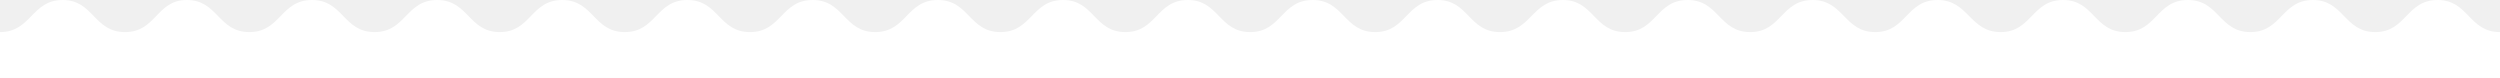
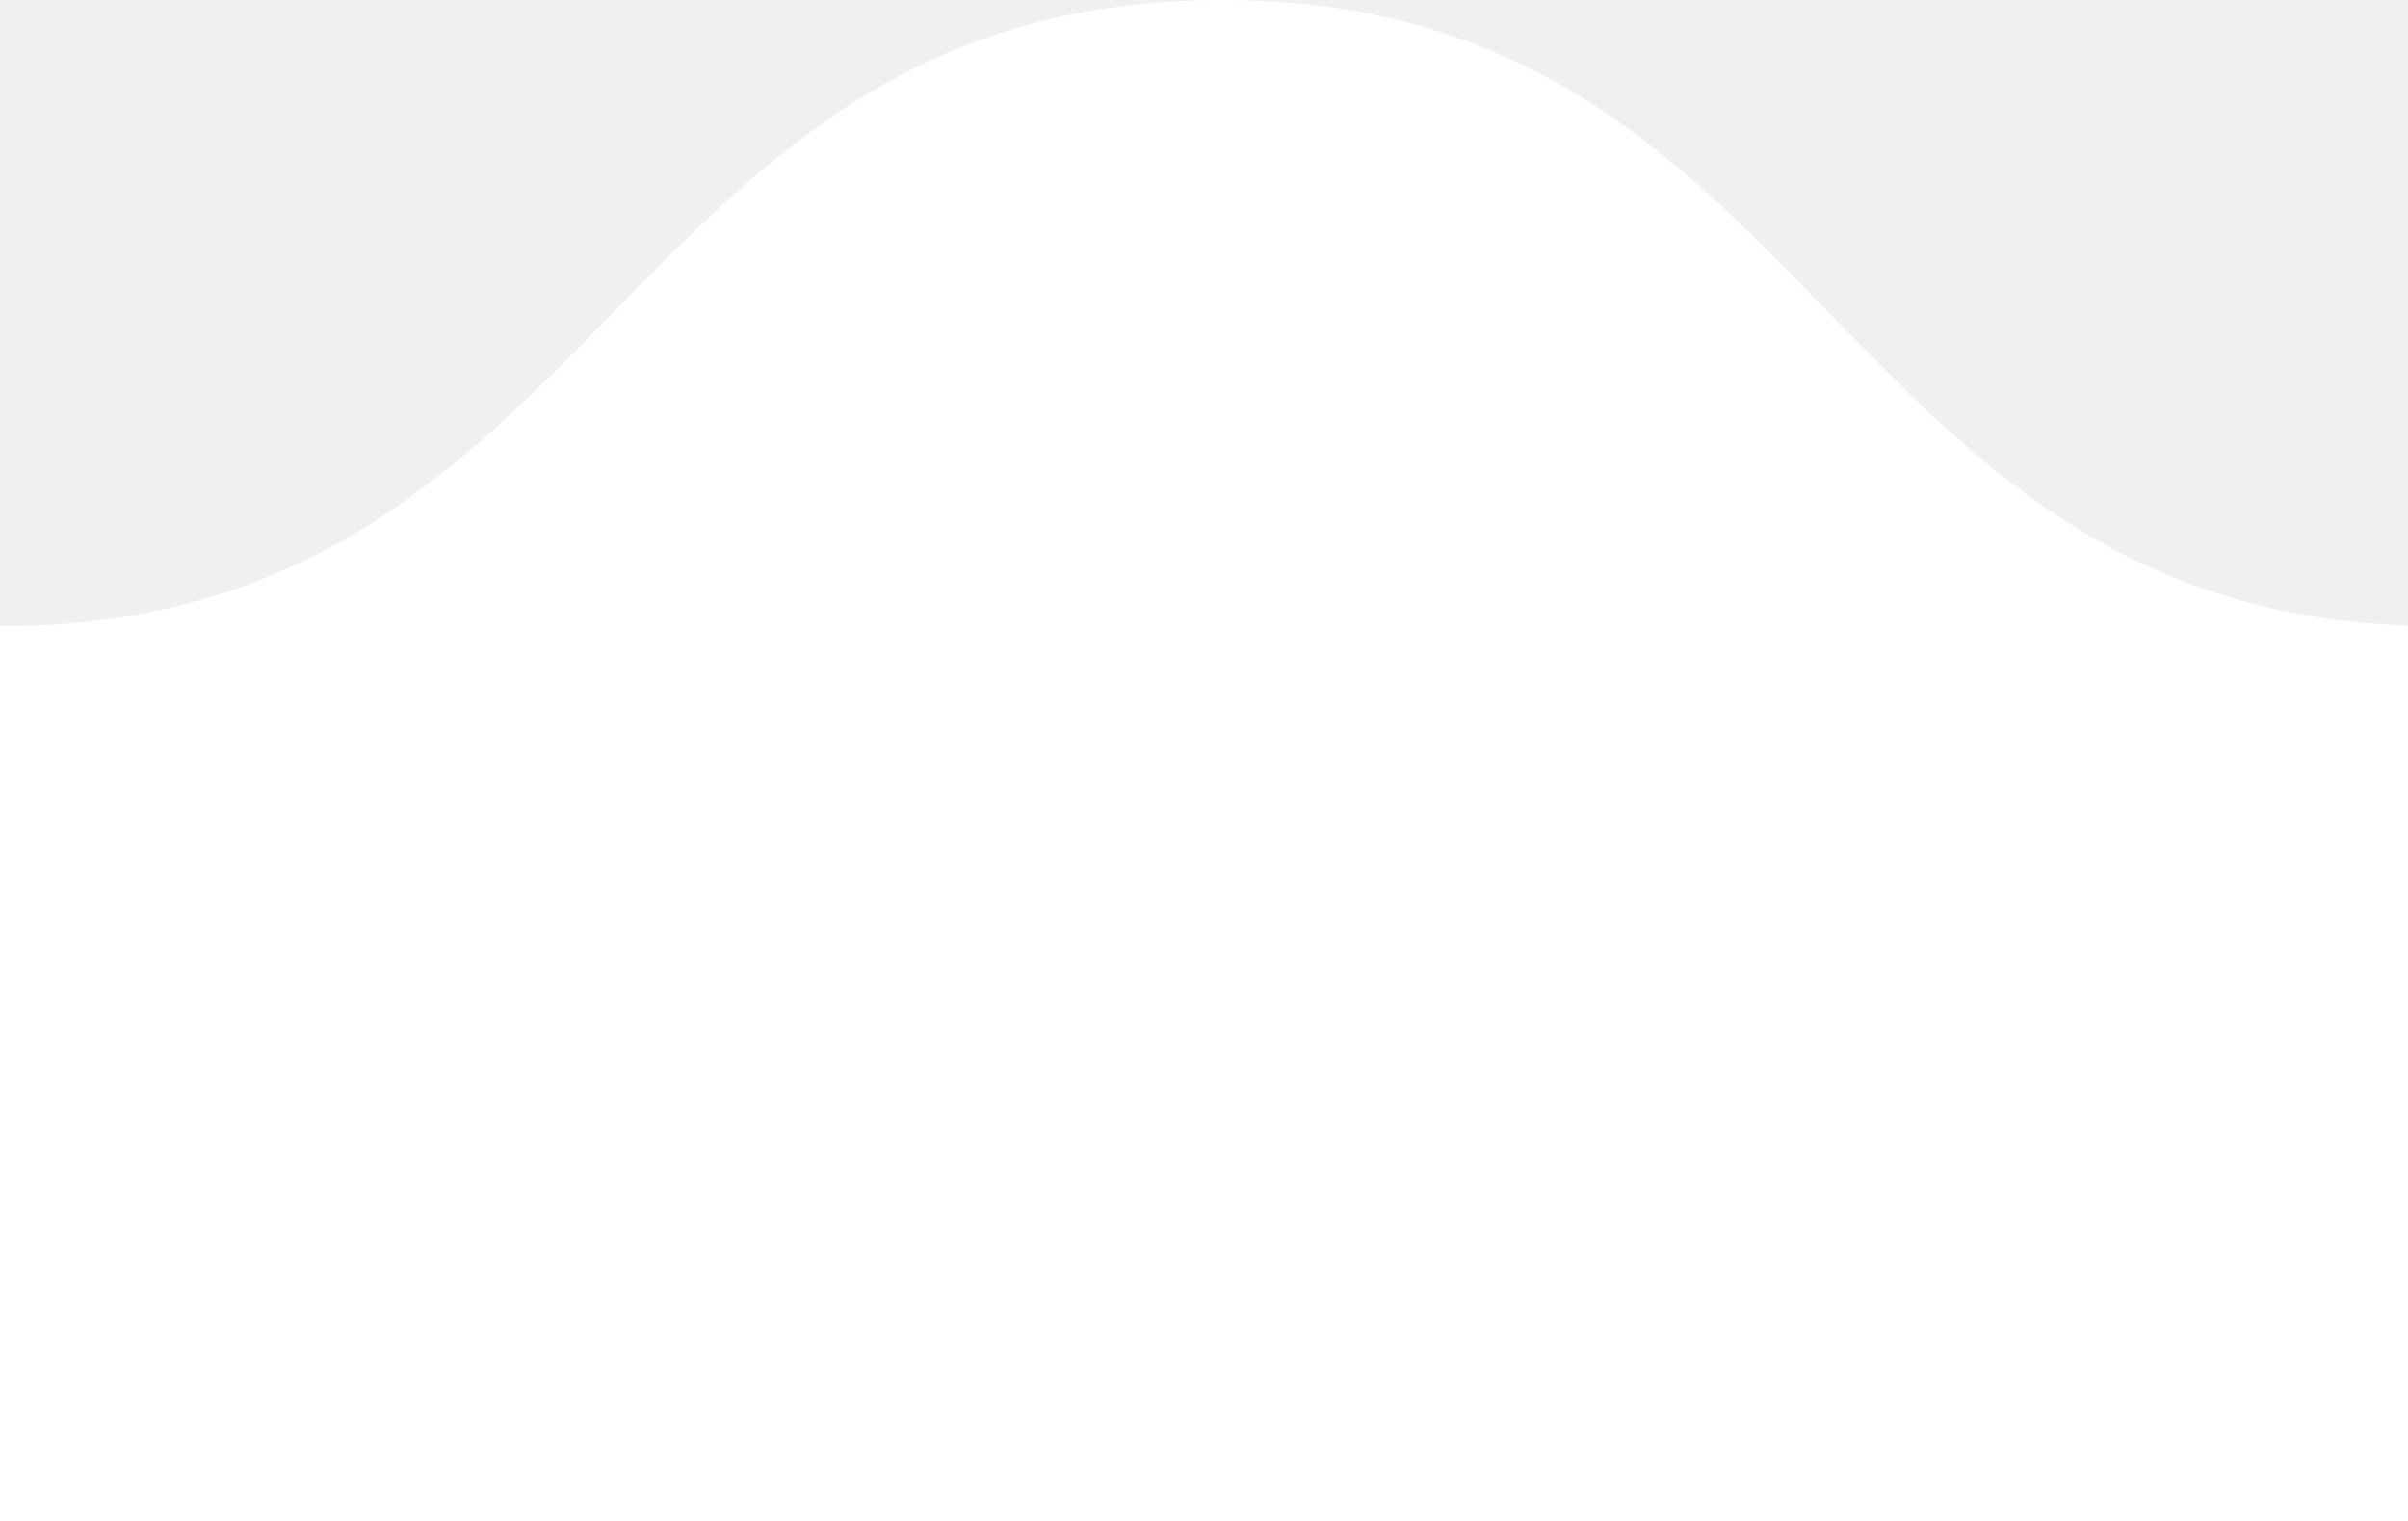
- <svg xmlns="http://www.w3.org/2000/svg" width="770" height="24" viewBox="0 0 770 24" fill="none">
-   <path d="M750.784 0C741.142 0 741.142 9.882 731.567 9.882C721.992 9.882 721.925 0 712.35 0C702.776 0 702.709 9.882 693.134 9.882C683.492 9.882 683.492 0 673.85 0C664.209 0 664.209 9.882 654.634 9.882C644.992 9.882 644.992 0 635.417 0C625.776 0 625.776 9.882 616.201 9.882C606.626 9.882 606.358 0 596.783 0C587.142 0 587.142 9.882 577.567 9.882C567.992 9.882 567.858 0 558.283 0C548.642 0 548.642 9.882 539.067 9.882C529.425 9.882 529.425 0 519.783 0C510.142 0 510.142 9.882 500.567 9.882C490.925 9.882 490.925 0 481.35 0C471.776 0 471.642 9.882 462 9.882C452.358 9.882 452.358 0 442.783 0C433.142 0 433.142 9.882 423.567 9.882C413.925 9.882 413.925 0 404.283 0C394.642 0 394.642 9.882 385.067 9.882C375.425 9.882 375.425 0 365.85 0C356.209 0 356.209 9.882 346.634 9.882C336.992 9.882 336.992 0 327.417 0C317.776 0 317.776 9.882 308.134 9.882C298.492 9.882 298.492 0 288.85 0C279.209 0 279.209 9.882 269.567 9.882C259.925 9.882 259.925 0 250.283 0C240.642 0 240.642 9.882 231 9.882C221.358 9.882 221.358 0 211.717 0C202.075 0 202.075 9.882 192.433 9.882C182.791 9.882 182.791 0 173.15 0C163.508 0 163.508 9.882 153.933 9.882C144.291 9.882 144.291 0 134.65 0C125.008 0 125.008 9.882 115.366 9.882C105.724 9.882 105.724 0 96.083 0C86.441 0 86.441 9.882 76.799 9.882C67.157 9.882 67.157 0 57.516 0C48.142 0 48.142 9.882 38.5 9.882C28.858 9.882 28.858 0 19.284 0C9.709 0 9.642 9.882 0 9.882V24H770V9.882C760.358 9.882 760.358 0 750.784 0Z" fill="white" />
+ <svg xmlns="http://www.w3.org/2000/svg" width="38" height="24" viewBox="0 0 38 24" fill="none">
+   <g clip-path="url(#clip0_3_17)">
+     <path d="M750.783 0C741.142 0 741.142 9.882 731.567 9.882C721.992 9.882 721.925 0 712.35 0C702.776 0 702.709 9.882 693.134 9.882C683.492 9.882 683.492 0 673.85 0C664.209 0 664.209 9.882 654.634 9.882C644.992 9.882 644.992 0 635.417 0C625.776 0 625.776 9.882 616.201 9.882C606.626 9.882 606.358 0 596.783 0C587.142 0 587.142 9.882 577.567 9.882C567.992 9.882 567.858 0 558.283 0C548.642 0 548.642 9.882 539.067 9.882C529.425 9.882 529.425 0 519.783 0C510.142 0 510.142 9.882 500.567 9.882C490.925 9.882 490.925 0 481.35 0C471.776 0 471.642 9.882 462 9.882C452.358 9.882 452.358 0 442.783 0C433.142 0 433.142 9.882 423.567 9.882C413.925 9.882 413.925 0 404.283 0C394.642 0 394.642 9.882 385.067 9.882C375.425 9.882 375.425 0 365.85 0C356.209 0 356.209 9.882 346.634 9.882C336.992 9.882 336.992 0 327.417 0C317.776 0 317.776 9.882 308.134 9.882C298.492 9.882 298.492 0 288.85 0C279.209 0 279.209 9.882 269.567 9.882C259.925 9.882 259.925 0 250.283 0C240.642 0 240.642 9.882 231 9.882C221.358 9.882 221.358 0 211.717 0C202.075 0 202.075 9.882 192.433 9.882C182.791 9.882 182.791 0 173.15 0C163.508 0 163.508 9.882 153.933 9.882C144.291 9.882 144.291 0 134.65 0C125.008 0 125.008 9.882 115.366 9.882C105.724 9.882 105.724 0 96.083 0C86.441 0 86.441 9.882 76.799 9.882C67.157 9.882 67.157 0 57.516 0C48.142 0 48.142 9.882 38.5 9.882C28.858 9.882 28.858 0 19.284 0C9.709 0 9.642 9.882 0 9.882V24H770V9.882C760.358 9.882 760.358 0 750.783 0Z" fill="white" />
+   </g>
+   <defs>
+     <clipPath id="clip0_3_17">
+       <rect width="38" height="24" fill="white" />
+     </clipPath>
+   </defs>
</svg>
